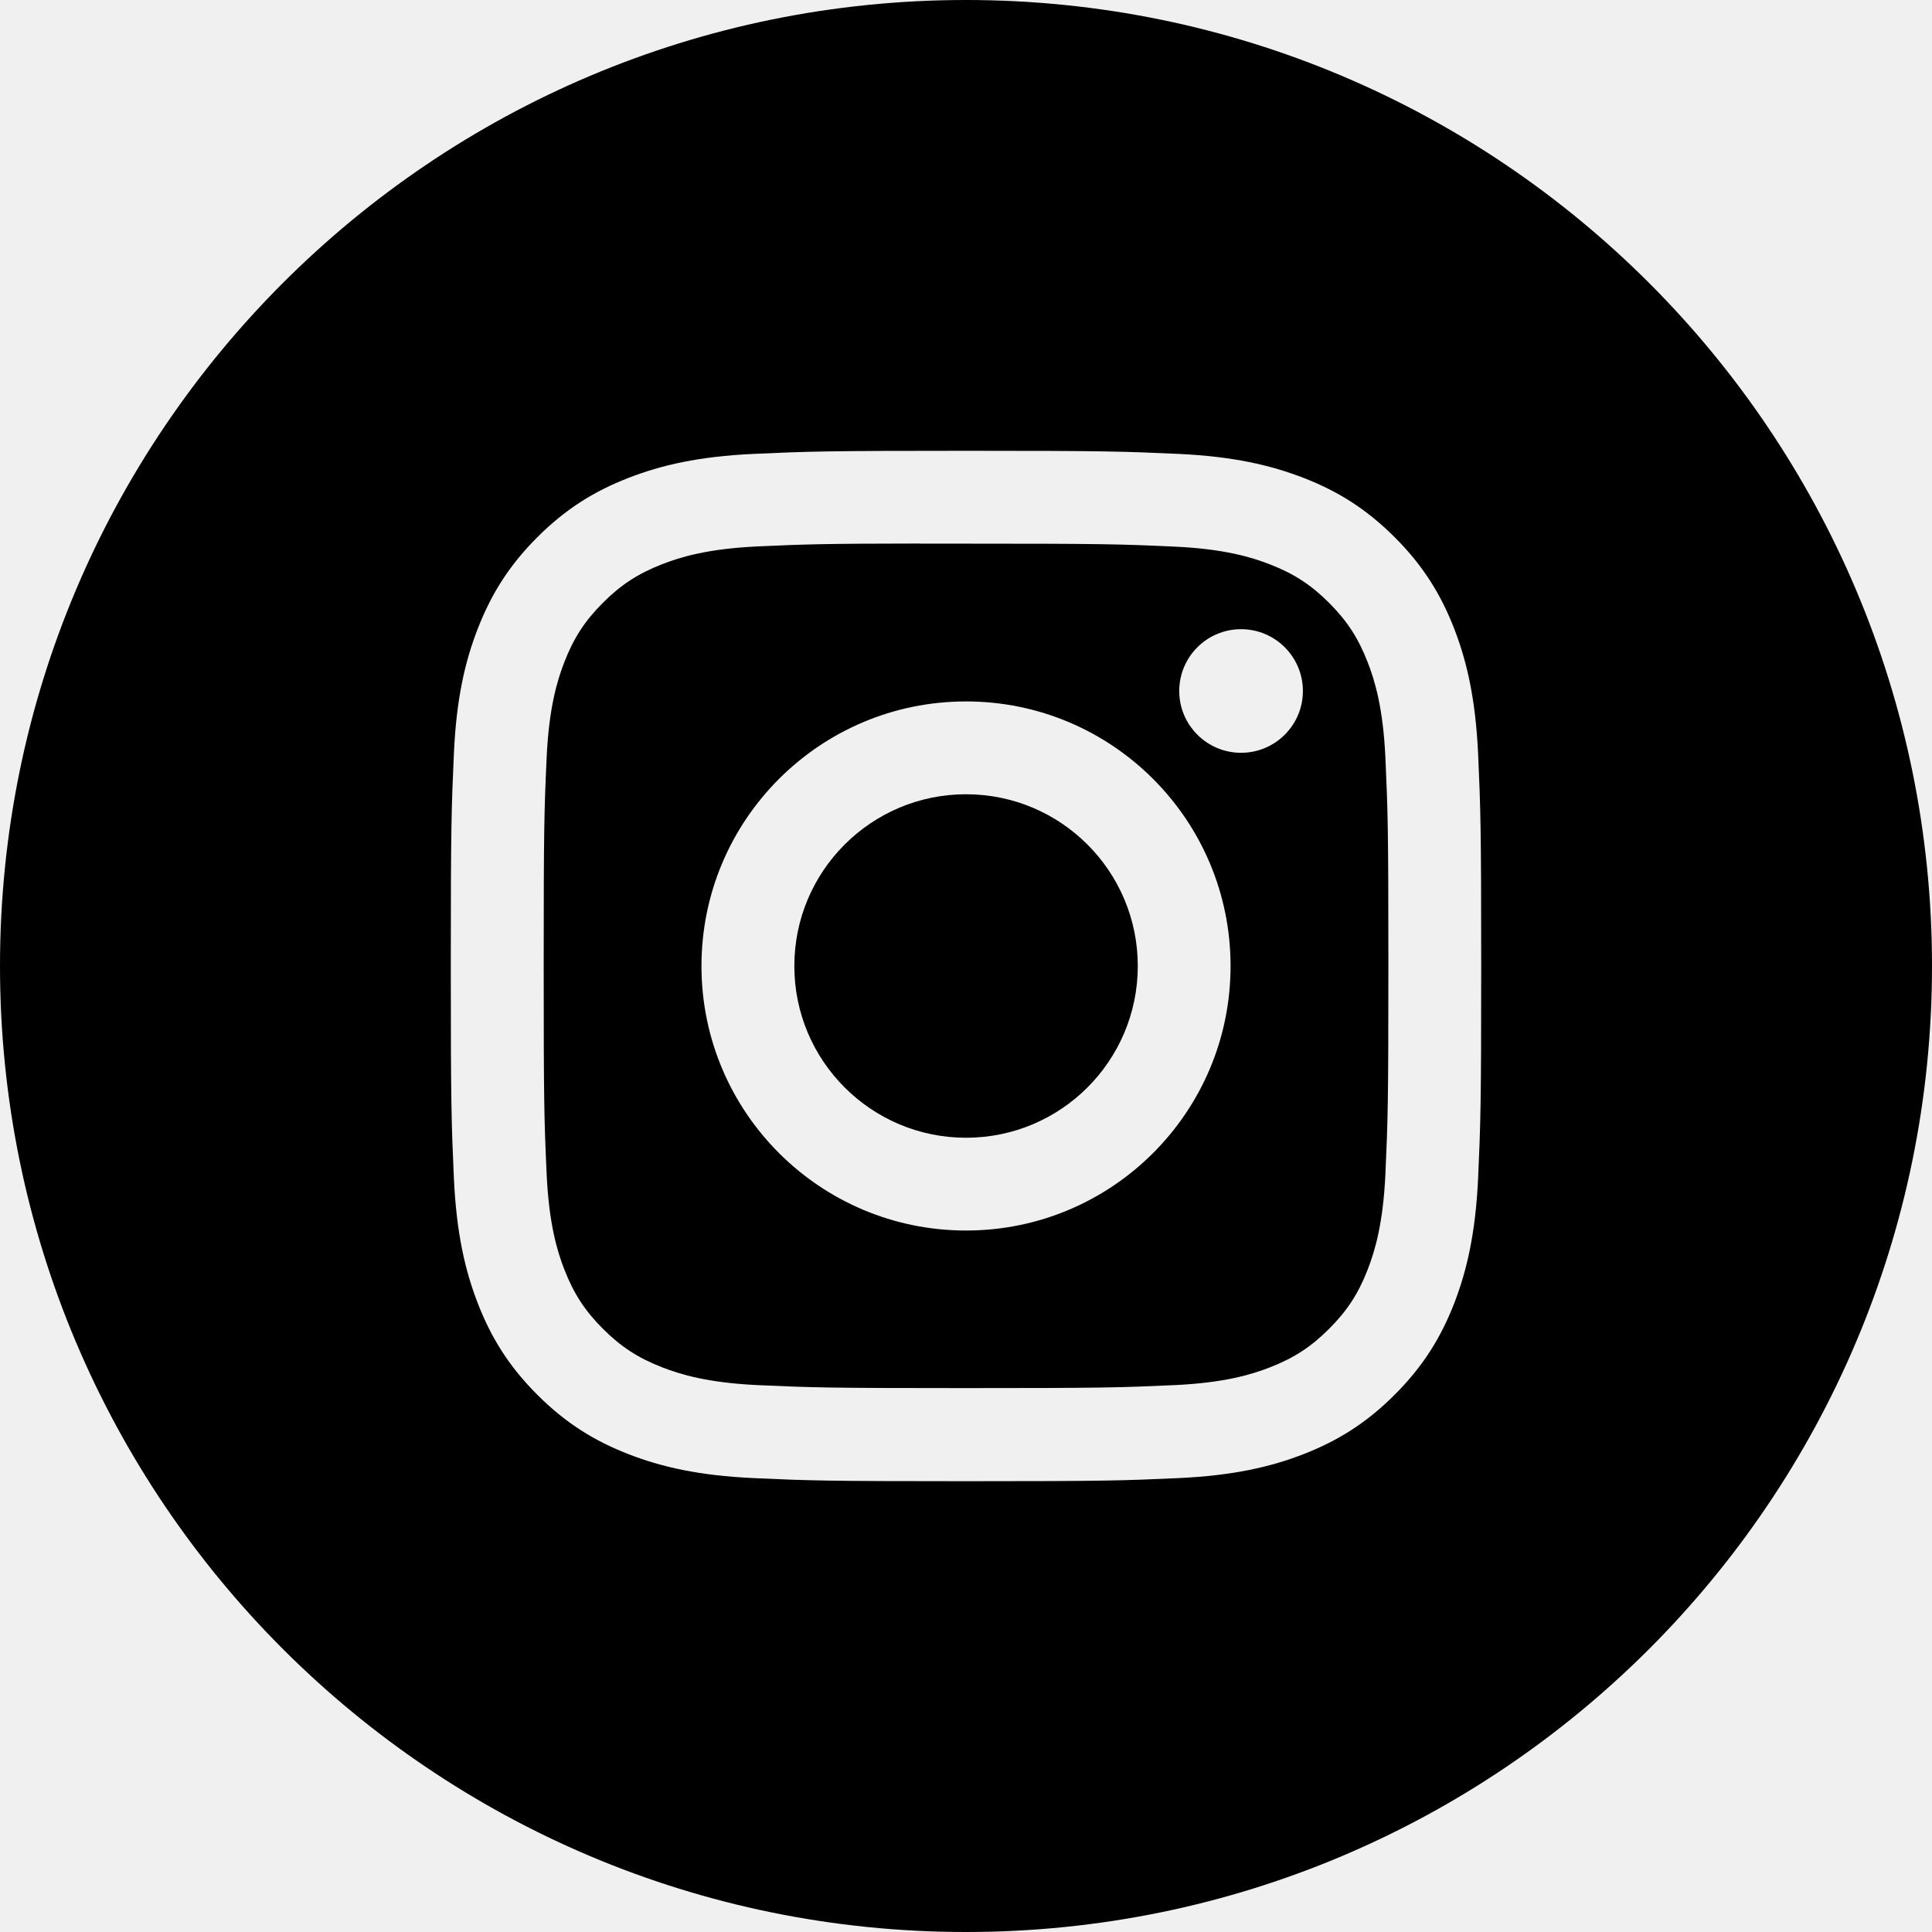
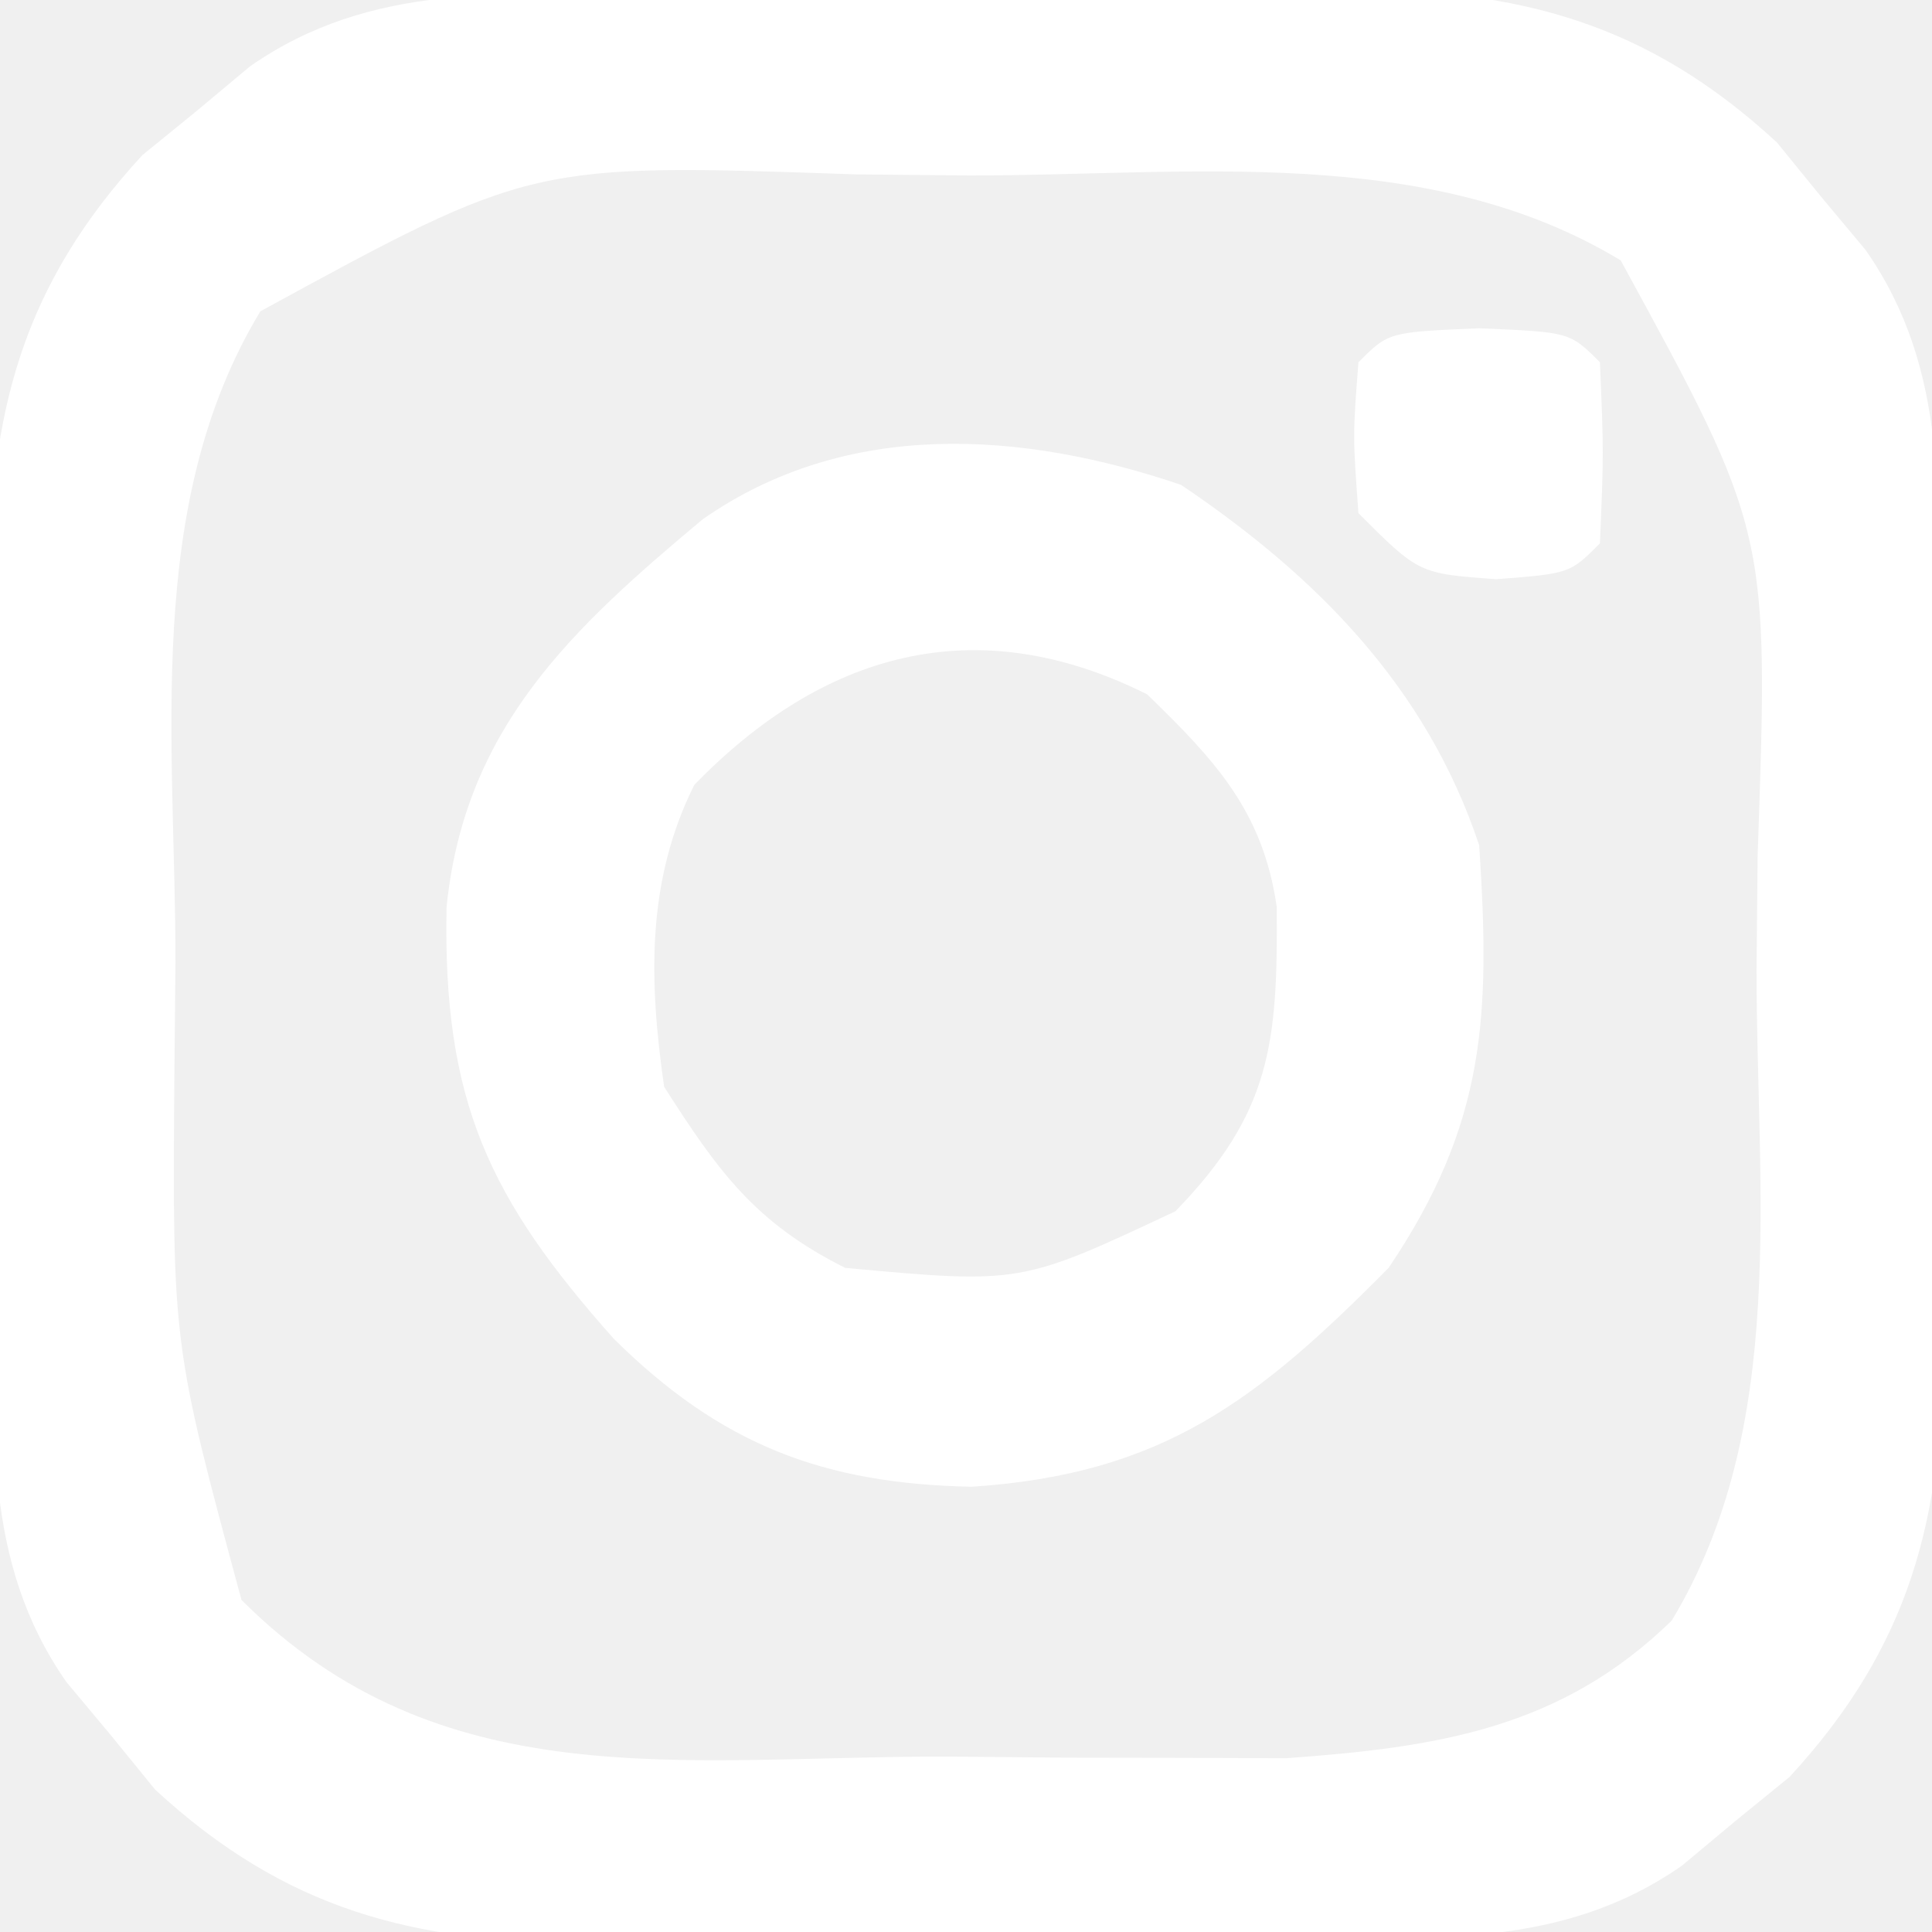
- <svg xmlns="http://www.w3.org/2000/svg" width="48" height="48" viewBox="0 0 48 48" fill="none">
-   <path fill-rule="evenodd" clip-rule="evenodd" d="M0 24C0 10.745 10.745 0 24 0C37.255 0 48 10.745 48 24C48 37.255 37.255 48 24 48C10.745 48 0 37.255 0 24ZM24.001 11.2C20.525 11.2 20.089 11.215 18.723 11.277C17.361 11.34 16.43 11.556 15.617 11.872C14.775 12.199 14.061 12.636 13.349 13.348C12.637 14.059 12.2 14.774 11.872 15.615C11.554 16.429 11.338 17.36 11.277 18.722C11.216 20.087 11.2 20.524 11.2 24C11.2 27.476 11.216 27.911 11.277 29.277C11.34 30.639 11.556 31.57 11.872 32.383C12.199 33.225 12.636 33.939 13.348 34.651C14.059 35.363 14.774 35.801 15.615 36.128C16.429 36.445 17.36 36.66 18.722 36.723C20.088 36.785 20.524 36.8 24 36.8C27.476 36.8 27.911 36.785 29.276 36.723C30.639 36.66 31.57 36.445 32.385 36.128C33.226 35.801 33.939 35.363 34.651 34.651C35.363 33.939 35.8 33.225 36.128 32.384C36.443 31.57 36.659 30.639 36.723 29.277C36.784 27.912 36.8 27.476 36.8 24C36.8 20.524 36.784 20.088 36.723 18.722C36.659 17.36 36.443 16.429 36.128 15.616C35.8 14.774 35.363 14.059 34.651 13.348C33.939 12.636 33.227 12.199 32.384 11.872C31.568 11.556 30.637 11.34 29.275 11.277C27.909 11.215 27.475 11.2 23.997 11.2H24.001Z" fill="black" />
-   <path fill-rule="evenodd" clip-rule="evenodd" d="M22.853 13.507C23.194 13.506 23.574 13.507 24.001 13.507C27.419 13.507 27.824 13.519 29.174 13.58C30.422 13.637 31.099 13.846 31.55 14.021C32.147 14.253 32.573 14.53 33.021 14.978C33.469 15.426 33.746 15.853 33.979 16.451C34.154 16.901 34.363 17.578 34.42 18.826C34.481 20.176 34.494 20.581 34.494 23.997C34.494 27.413 34.481 27.819 34.42 29.168C34.363 30.416 34.154 31.093 33.979 31.544C33.747 32.141 33.469 32.567 33.021 33.014C32.573 33.462 32.148 33.74 31.55 33.972C31.099 34.148 30.422 34.356 29.174 34.413C27.824 34.474 27.419 34.487 24.001 34.487C20.583 34.487 20.178 34.474 18.829 34.413C17.581 34.355 16.904 34.147 16.452 33.971C15.855 33.739 15.428 33.462 14.98 33.014C14.532 32.566 14.255 32.141 14.022 31.543C13.847 31.092 13.638 30.415 13.581 29.167C13.52 27.817 13.508 27.412 13.508 23.994C13.508 20.576 13.52 20.173 13.581 18.823C13.638 17.575 13.847 16.898 14.022 16.447C14.254 15.849 14.532 15.423 14.98 14.975C15.428 14.527 15.855 14.249 16.452 14.017C16.903 13.841 17.581 13.633 18.829 13.575C20.01 13.522 20.467 13.506 22.853 13.504V13.507ZM30.834 15.632C29.986 15.632 29.298 16.319 29.298 17.168C29.298 18.015 29.986 18.703 30.834 18.703C31.682 18.703 32.37 18.015 32.37 17.168C32.37 16.32 31.682 15.632 30.834 15.632ZM24.001 17.427C20.371 17.427 17.428 20.37 17.428 24C17.428 27.63 20.371 30.572 24.001 30.572C27.631 30.572 30.573 27.63 30.573 24C30.573 20.37 27.631 17.427 24.001 17.427Z" fill="black" />
-   <path fill-rule="evenodd" clip-rule="evenodd" d="M24.001 19.733C26.358 19.733 28.268 21.644 28.268 24C28.268 26.356 26.358 28.267 24.001 28.267C21.645 28.267 19.735 26.356 19.735 24C19.735 21.644 21.645 19.733 24.001 19.733Z" fill="black" />
+ <svg xmlns="http://www.w3.org/2000/svg" version="1.1" width="64" height="64">
+   <path d="M0 0 C1.237 -0.009 1.237 -0.009 2.5 -0.017 C4.246 -0.027 5.992 -0.033 7.738 -0.037 C10.398 -0.047 13.057 -0.078 15.717 -0.109 C17.415 -0.116 19.114 -0.121 20.812 -0.125 C21.603 -0.137 22.394 -0.15 23.209 -0.162 C28.912 -0.14 33.137 0.927 37.469 4.922 C37.947 5.51 38.425 6.098 38.918 6.703 C39.655 7.585 39.655 7.585 40.406 8.484 C43.212 12.506 42.784 16.905 42.809 21.598 C42.814 22.423 42.82 23.248 42.826 24.098 C42.835 25.843 42.842 27.589 42.846 29.335 C42.855 31.995 42.886 34.655 42.918 37.314 C42.925 39.013 42.93 40.712 42.934 42.41 C42.946 43.201 42.958 43.992 42.971 44.807 C42.948 50.51 41.882 54.735 37.887 59.066 C37.299 59.545 36.711 60.023 36.105 60.516 C35.224 61.252 35.224 61.252 34.324 62.004 C30.302 64.81 25.904 64.381 21.211 64.406 C20.386 64.412 19.561 64.418 18.711 64.424 C16.965 64.433 15.219 64.44 13.473 64.443 C10.813 64.453 8.154 64.484 5.494 64.516 C3.796 64.522 2.097 64.527 0.398 64.531 C-0.788 64.55 -0.788 64.55 -1.998 64.569 C-7.701 64.546 -11.927 63.48 -16.258 59.484 C-16.736 58.897 -17.214 58.309 -17.707 57.703 C-18.198 57.115 -18.689 56.528 -19.195 55.922 C-22.001 51.9 -21.573 47.502 -21.598 42.809 C-21.603 41.984 -21.609 41.159 -21.615 40.309 C-21.624 38.563 -21.631 36.817 -21.635 35.071 C-21.644 32.411 -21.675 29.752 -21.707 27.092 C-21.714 25.393 -21.719 23.695 -21.723 21.996 C-21.735 21.205 -21.747 20.414 -21.76 19.6 C-21.737 13.896 -20.671 9.671 -16.676 5.34 C-16.088 4.862 -15.5 4.383 -14.895 3.891 C-14.307 3.399 -13.719 2.908 -13.113 2.402 C-9.092 -0.404 -4.693 0.025 0 0 Z M-12.77 10.516 C-16.654 16.939 -15.578 24.819 -15.582 32.078 C-15.594 33.332 -15.607 34.587 -15.619 35.879 C-15.681 44.746 -15.681 44.746 -13.395 53.203 C-6.806 59.792 1.16 58.386 9.918 58.391 C11.878 58.409 11.878 58.409 13.877 58.428 C15.779 58.431 15.779 58.431 17.719 58.434 C18.872 58.438 20.024 58.442 21.212 58.446 C26.234 58.087 30.314 57.461 33.98 53.891 C37.865 47.467 36.789 39.587 36.793 32.328 C36.811 30.447 36.811 30.447 36.83 28.527 C37.202 17.819 37.202 17.819 32.293 8.828 C25.869 4.944 17.989 6.019 10.73 6.016 C9.476 6.003 8.222 5.991 6.93 5.979 C-3.778 5.607 -3.778 5.607 -12.77 10.516 Z " fill="#FFFFFF" transform="translate(21.39453,-0.203125)" />
+   <path d="M0 0 C4.518 3.045 8.135 6.718 9.875 11.938 C10.243 17.553 10.114 21.131 6.875 25.938 C2.537 30.316 -0.595 32.772 -6.938 33.188 C-11.841 33.089 -15.243 31.802 -18.793 28.285 C-22.922 23.647 -24.461 20.42 -24.332 13.988 C-23.732 8.044 -20.178 4.758 -15.844 1.137 C-11.071 -2.194 -5.26 -1.788 0 0 Z M-16.125 9.938 C-17.726 13.139 -17.624 16.463 -17.125 19.938 C-15.331 22.748 -14.106 24.447 -11.125 25.938 C-5.312 26.471 -5.312 26.471 -0.188 24.062 C2.972 20.807 3.209 18.513 3.168 13.977 C2.712 10.806 1.122 9.118 -1.125 6.938 C-6.844 4.078 -11.903 5.587 -16.125 9.938 Z " fill="#FFFFFF" transform="translate(39.125,16.0625)" />
+   <path d="M0 0 C3 0.125 3 0.125 4 1.125 C4.125 4.125 4.125 4.125 4 7.125 C3 8.125 3 8.125 0.562 8.312 C-2 8.125 -2 8.125 -4 6.125 C-4.188 3.562 -4.188 3.562 -4 1.125 C-3 0.125 -3 0.125 0 0 Z " fill="#FFFFFF" transform="translate(49,10.875)" />
</svg>
